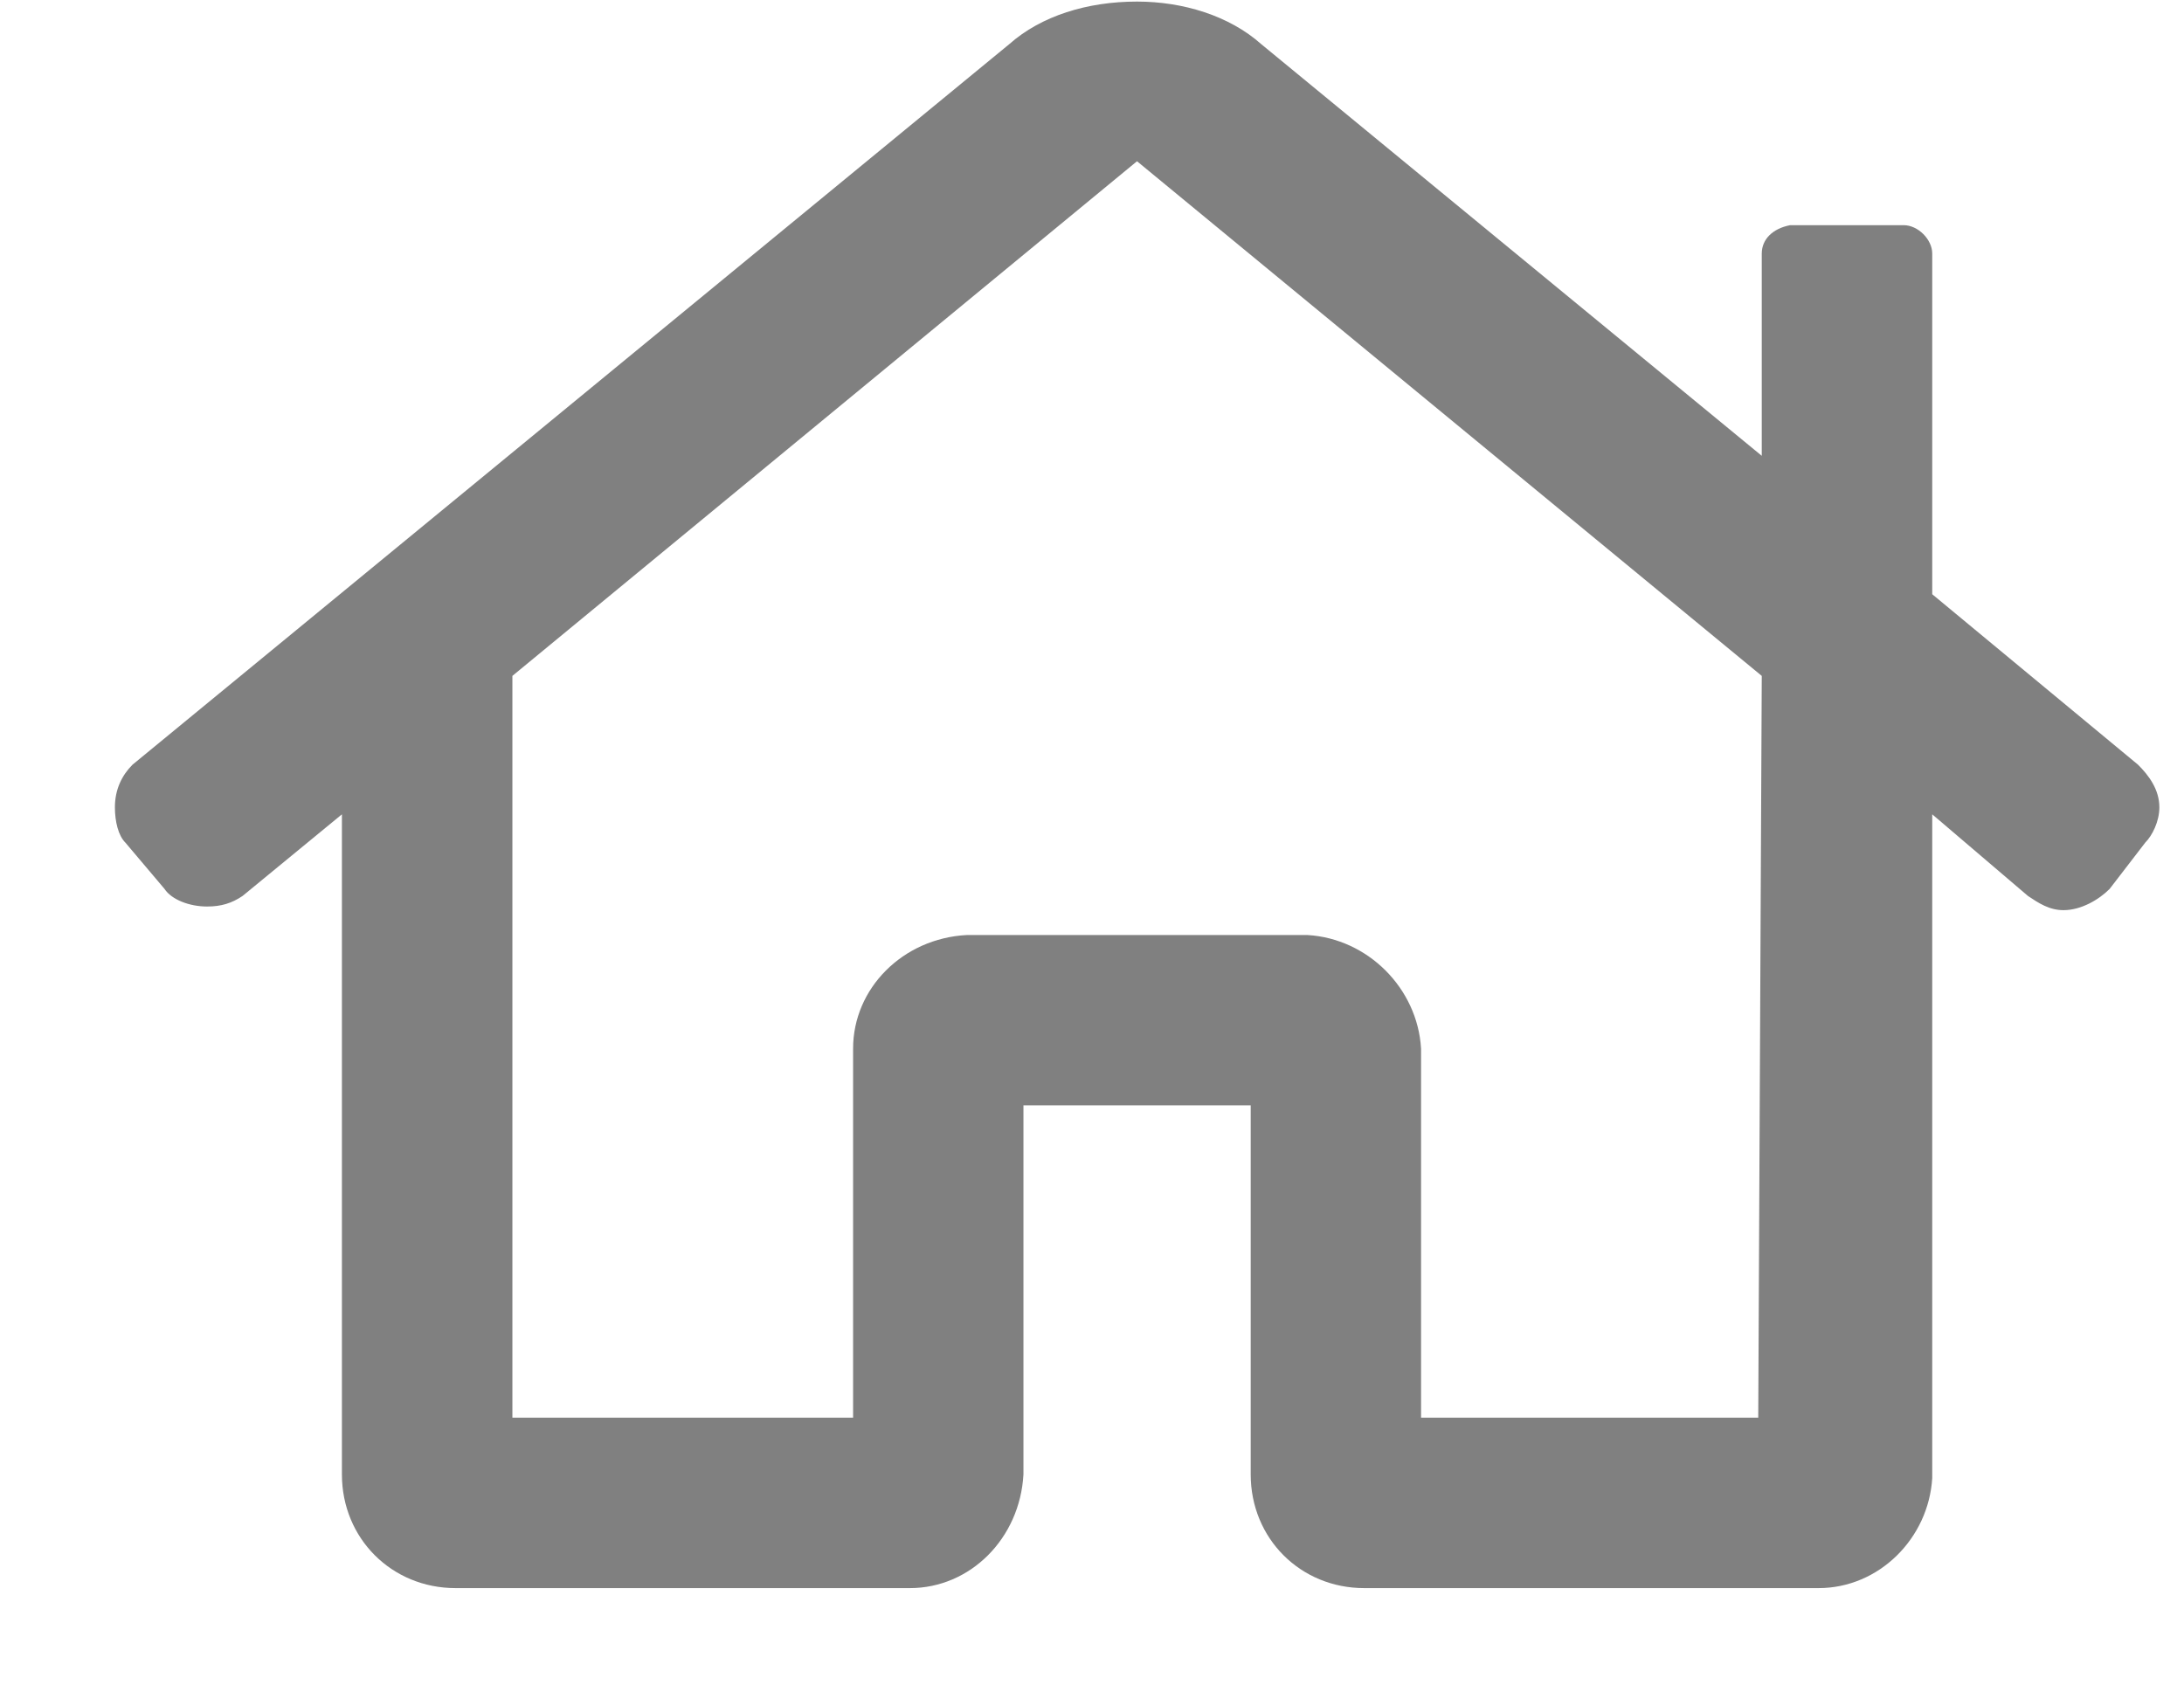
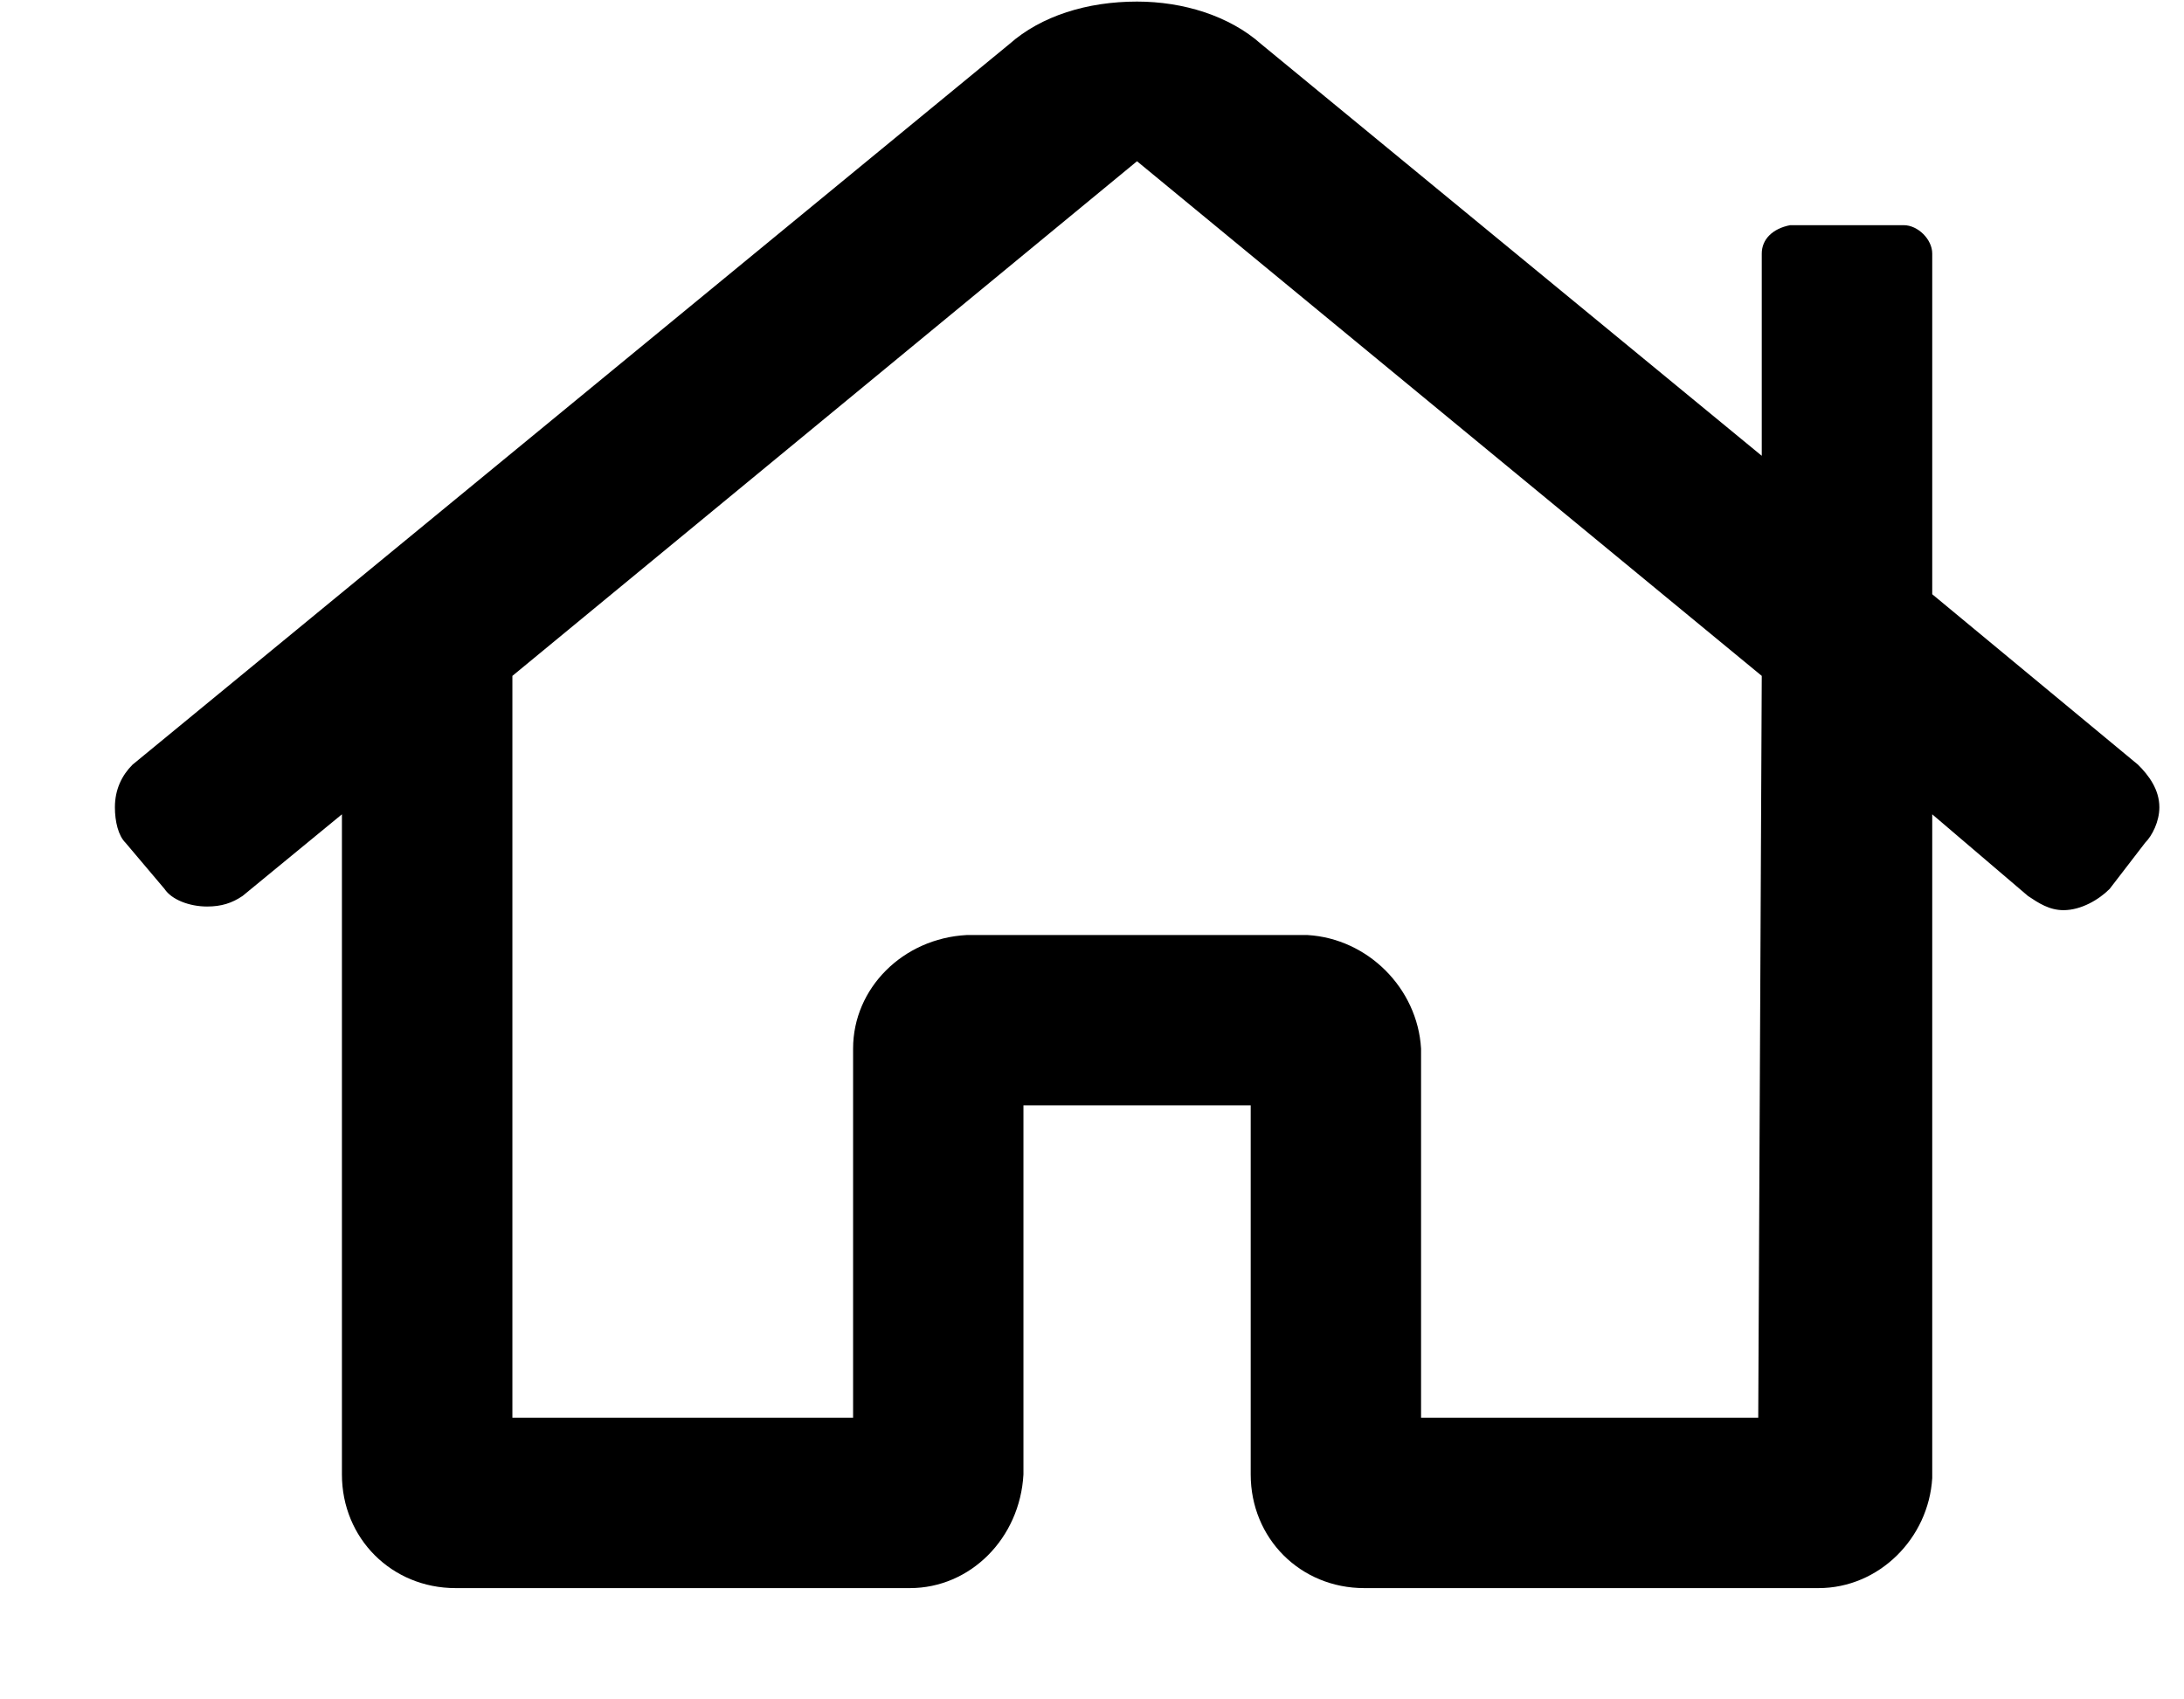
<svg xmlns="http://www.w3.org/2000/svg" width="18" height="14" viewBox="0 0 18 14" fill="none">
-   <path d="M17.621 6.303L15.925 4.898V2.09C15.925 1.973 15.807 1.856 15.69 1.856H14.754C14.609 1.884 14.52 1.973 14.52 2.09V3.757L10.395 0.364C10.132 0.13 9.752 0.013 9.371 0.013C8.962 0.013 8.582 0.13 8.318 0.364L1.092 6.303C1.005 6.39 0.947 6.507 0.947 6.654C0.947 6.771 0.975 6.888 1.034 6.946L1.356 7.327C1.414 7.415 1.56 7.472 1.707 7.472C1.824 7.472 1.912 7.444 1.999 7.385L2.818 6.712V12.153C2.818 12.68 3.228 13.09 3.755 13.09H7.499C7.997 13.09 8.406 12.68 8.435 12.153V9.111H10.308V12.153C10.308 12.68 10.717 13.09 11.244 13.09H14.988C15.486 13.09 15.895 12.68 15.925 12.183V6.712L16.714 7.385C16.802 7.444 16.89 7.502 17.007 7.502C17.153 7.502 17.299 7.415 17.387 7.327L17.68 6.946C17.738 6.888 17.797 6.771 17.797 6.654C17.797 6.508 17.71 6.391 17.621 6.303V6.303ZM14.491 11.685H11.712V8.643C11.683 8.146 11.273 7.736 10.776 7.707H7.967C7.441 7.735 7.031 8.146 7.031 8.643V11.685H4.223V5.571L9.371 1.329L14.52 5.571L14.491 11.685Z" fill="#808080" />
+   <path d="M17.621 6.303L15.925 4.898V2.09C15.925 1.973 15.807 1.856 15.69 1.856H14.754C14.609 1.884 14.52 1.973 14.52 2.09V3.757L10.395 0.364C10.132 0.13 9.752 0.013 9.371 0.013C8.962 0.013 8.582 0.13 8.318 0.364L1.092 6.303C1.005 6.39 0.947 6.507 0.947 6.654C0.947 6.771 0.975 6.888 1.034 6.946L1.356 7.327C1.414 7.415 1.56 7.472 1.707 7.472C1.824 7.472 1.912 7.444 1.999 7.385L2.818 6.712V12.153C2.818 12.68 3.228 13.09 3.755 13.09H7.499C7.997 13.09 8.406 12.68 8.435 12.153V9.111H10.308V12.153C10.308 12.68 10.717 13.09 11.244 13.09H14.988C15.486 13.09 15.895 12.68 15.925 12.183V6.712L16.714 7.385C16.802 7.444 16.89 7.502 17.007 7.502C17.153 7.502 17.299 7.415 17.387 7.327L17.68 6.946C17.738 6.888 17.797 6.771 17.797 6.654C17.797 6.508 17.71 6.391 17.621 6.303V6.303ZM14.491 11.685H11.712V8.643C11.683 8.146 11.273 7.736 10.776 7.707H7.967C7.441 7.735 7.031 8.146 7.031 8.643V11.685H4.223V5.571L9.371 1.329L14.52 5.571L14.491 11.685Z" fill="#000000" />
</svg>
